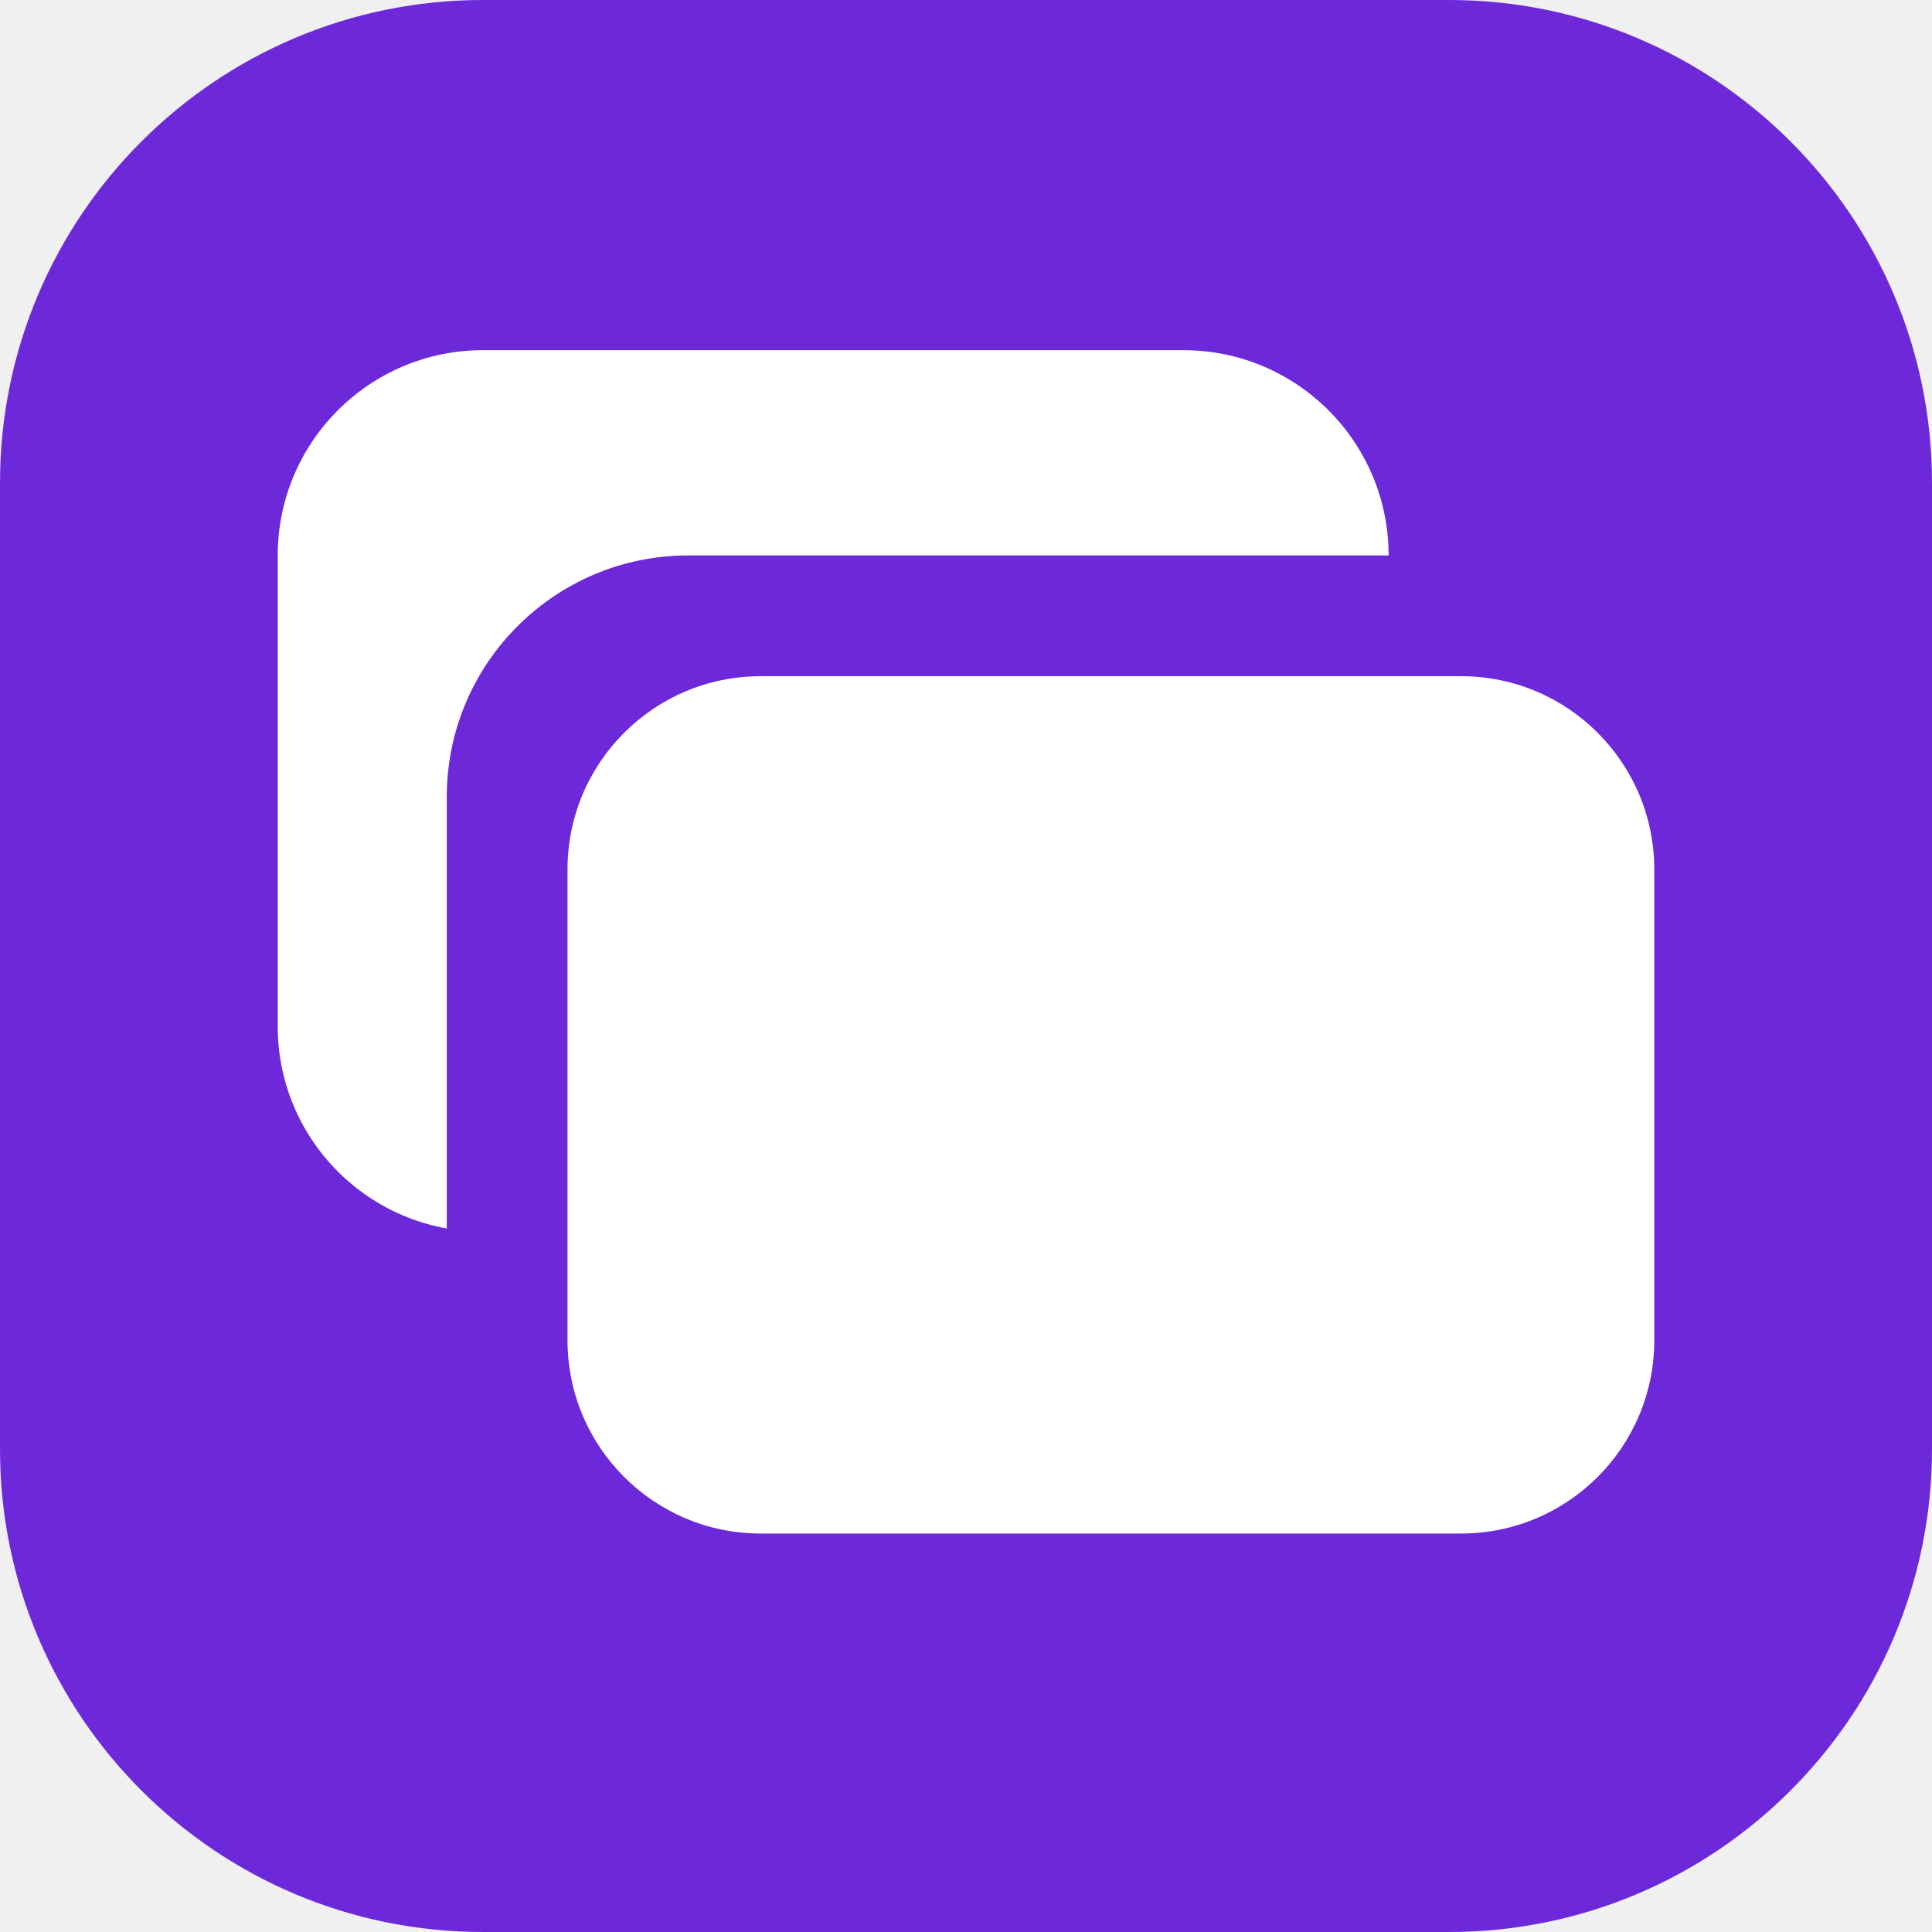
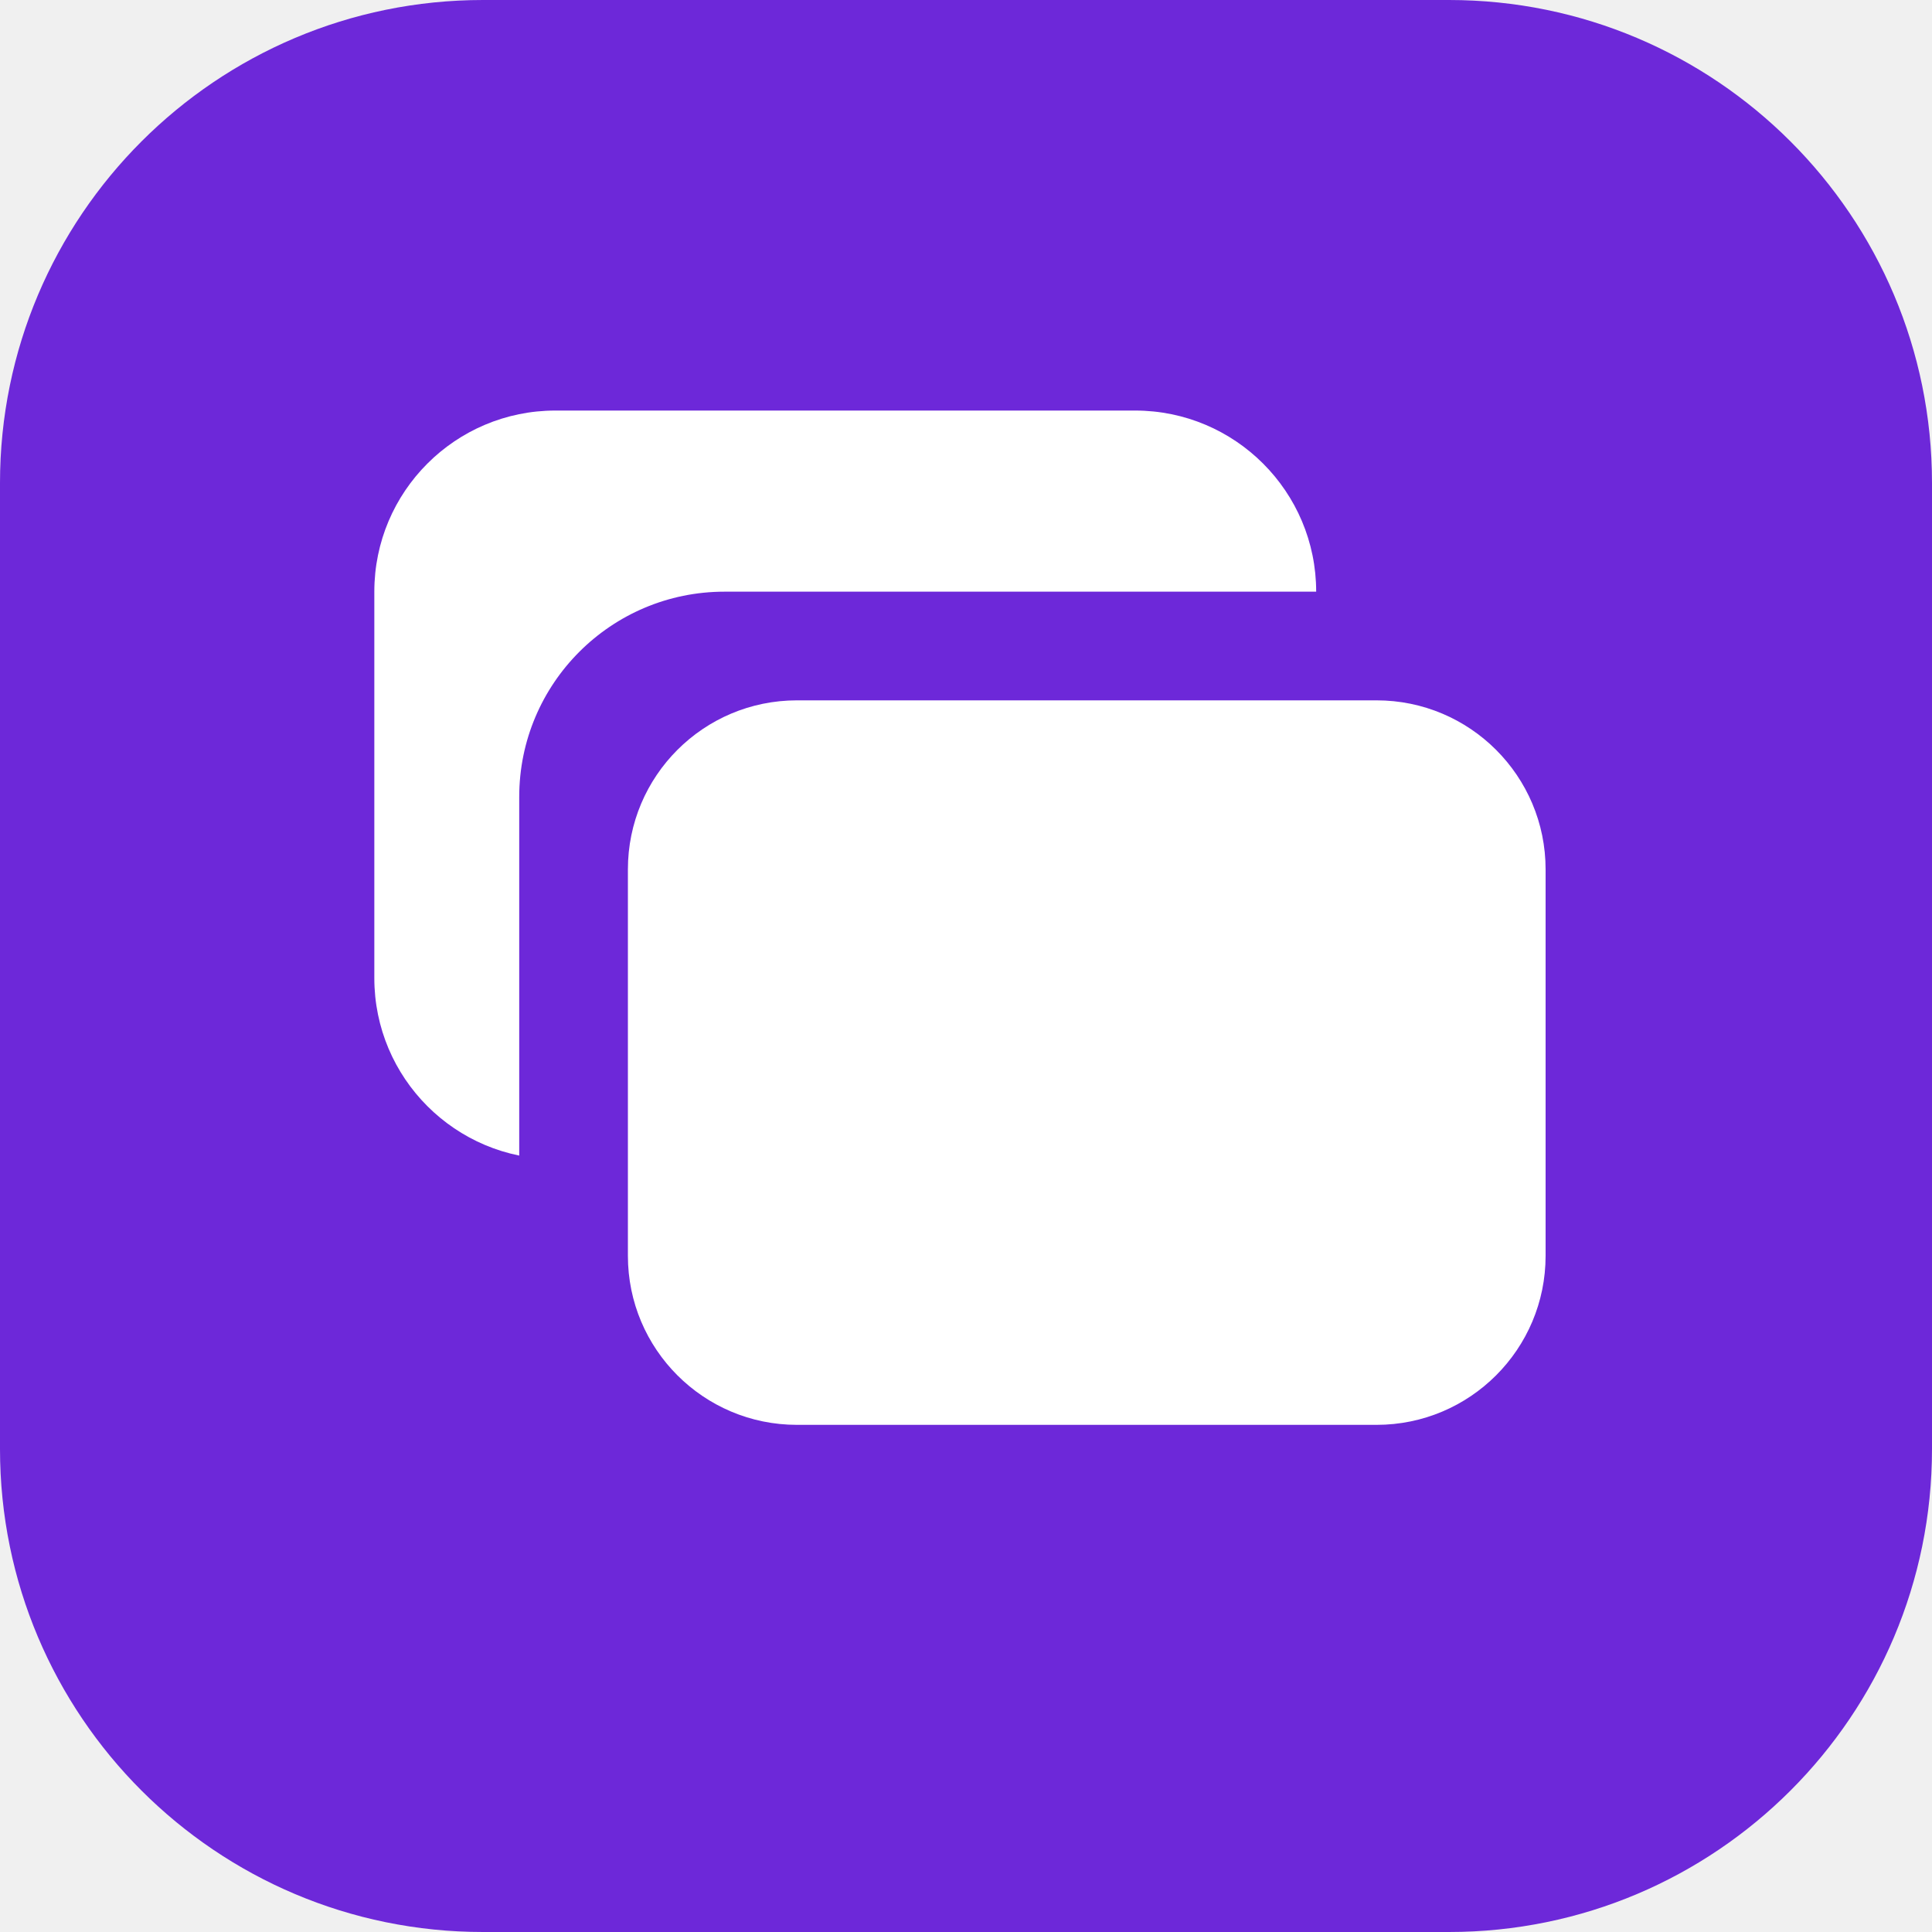
<svg xmlns="http://www.w3.org/2000/svg" viewBox="0 0 32 32" role="img" aria-label="Показо">
  <rect width="32" height="32" rx="8" fill="#6D28D9" />
-   <rect x="4.6" y="5.8" width="18.4" height="14.6" rx="3.4" fill="#fff" />
-   <rect x="7.4" y="9.2" width="20" height="16.2" rx="4" fill="#6D28D9" />
-   <rect x="9.4" y="11.2" width="18" height="14.2" rx="3.2" fill="#fff" />
+   <rect x="6.2" y="6.8" width="15.6" height="12.4" rx="3" fill="#fff" />
+   <rect x="8.6" y="9.8" width="17" height="13.8" rx="3.4" fill="#6D28D9" />
+   <rect x="10.4" y="11.6" width="15.2" height="12" rx="2.8" fill="#fff" />
</svg>
